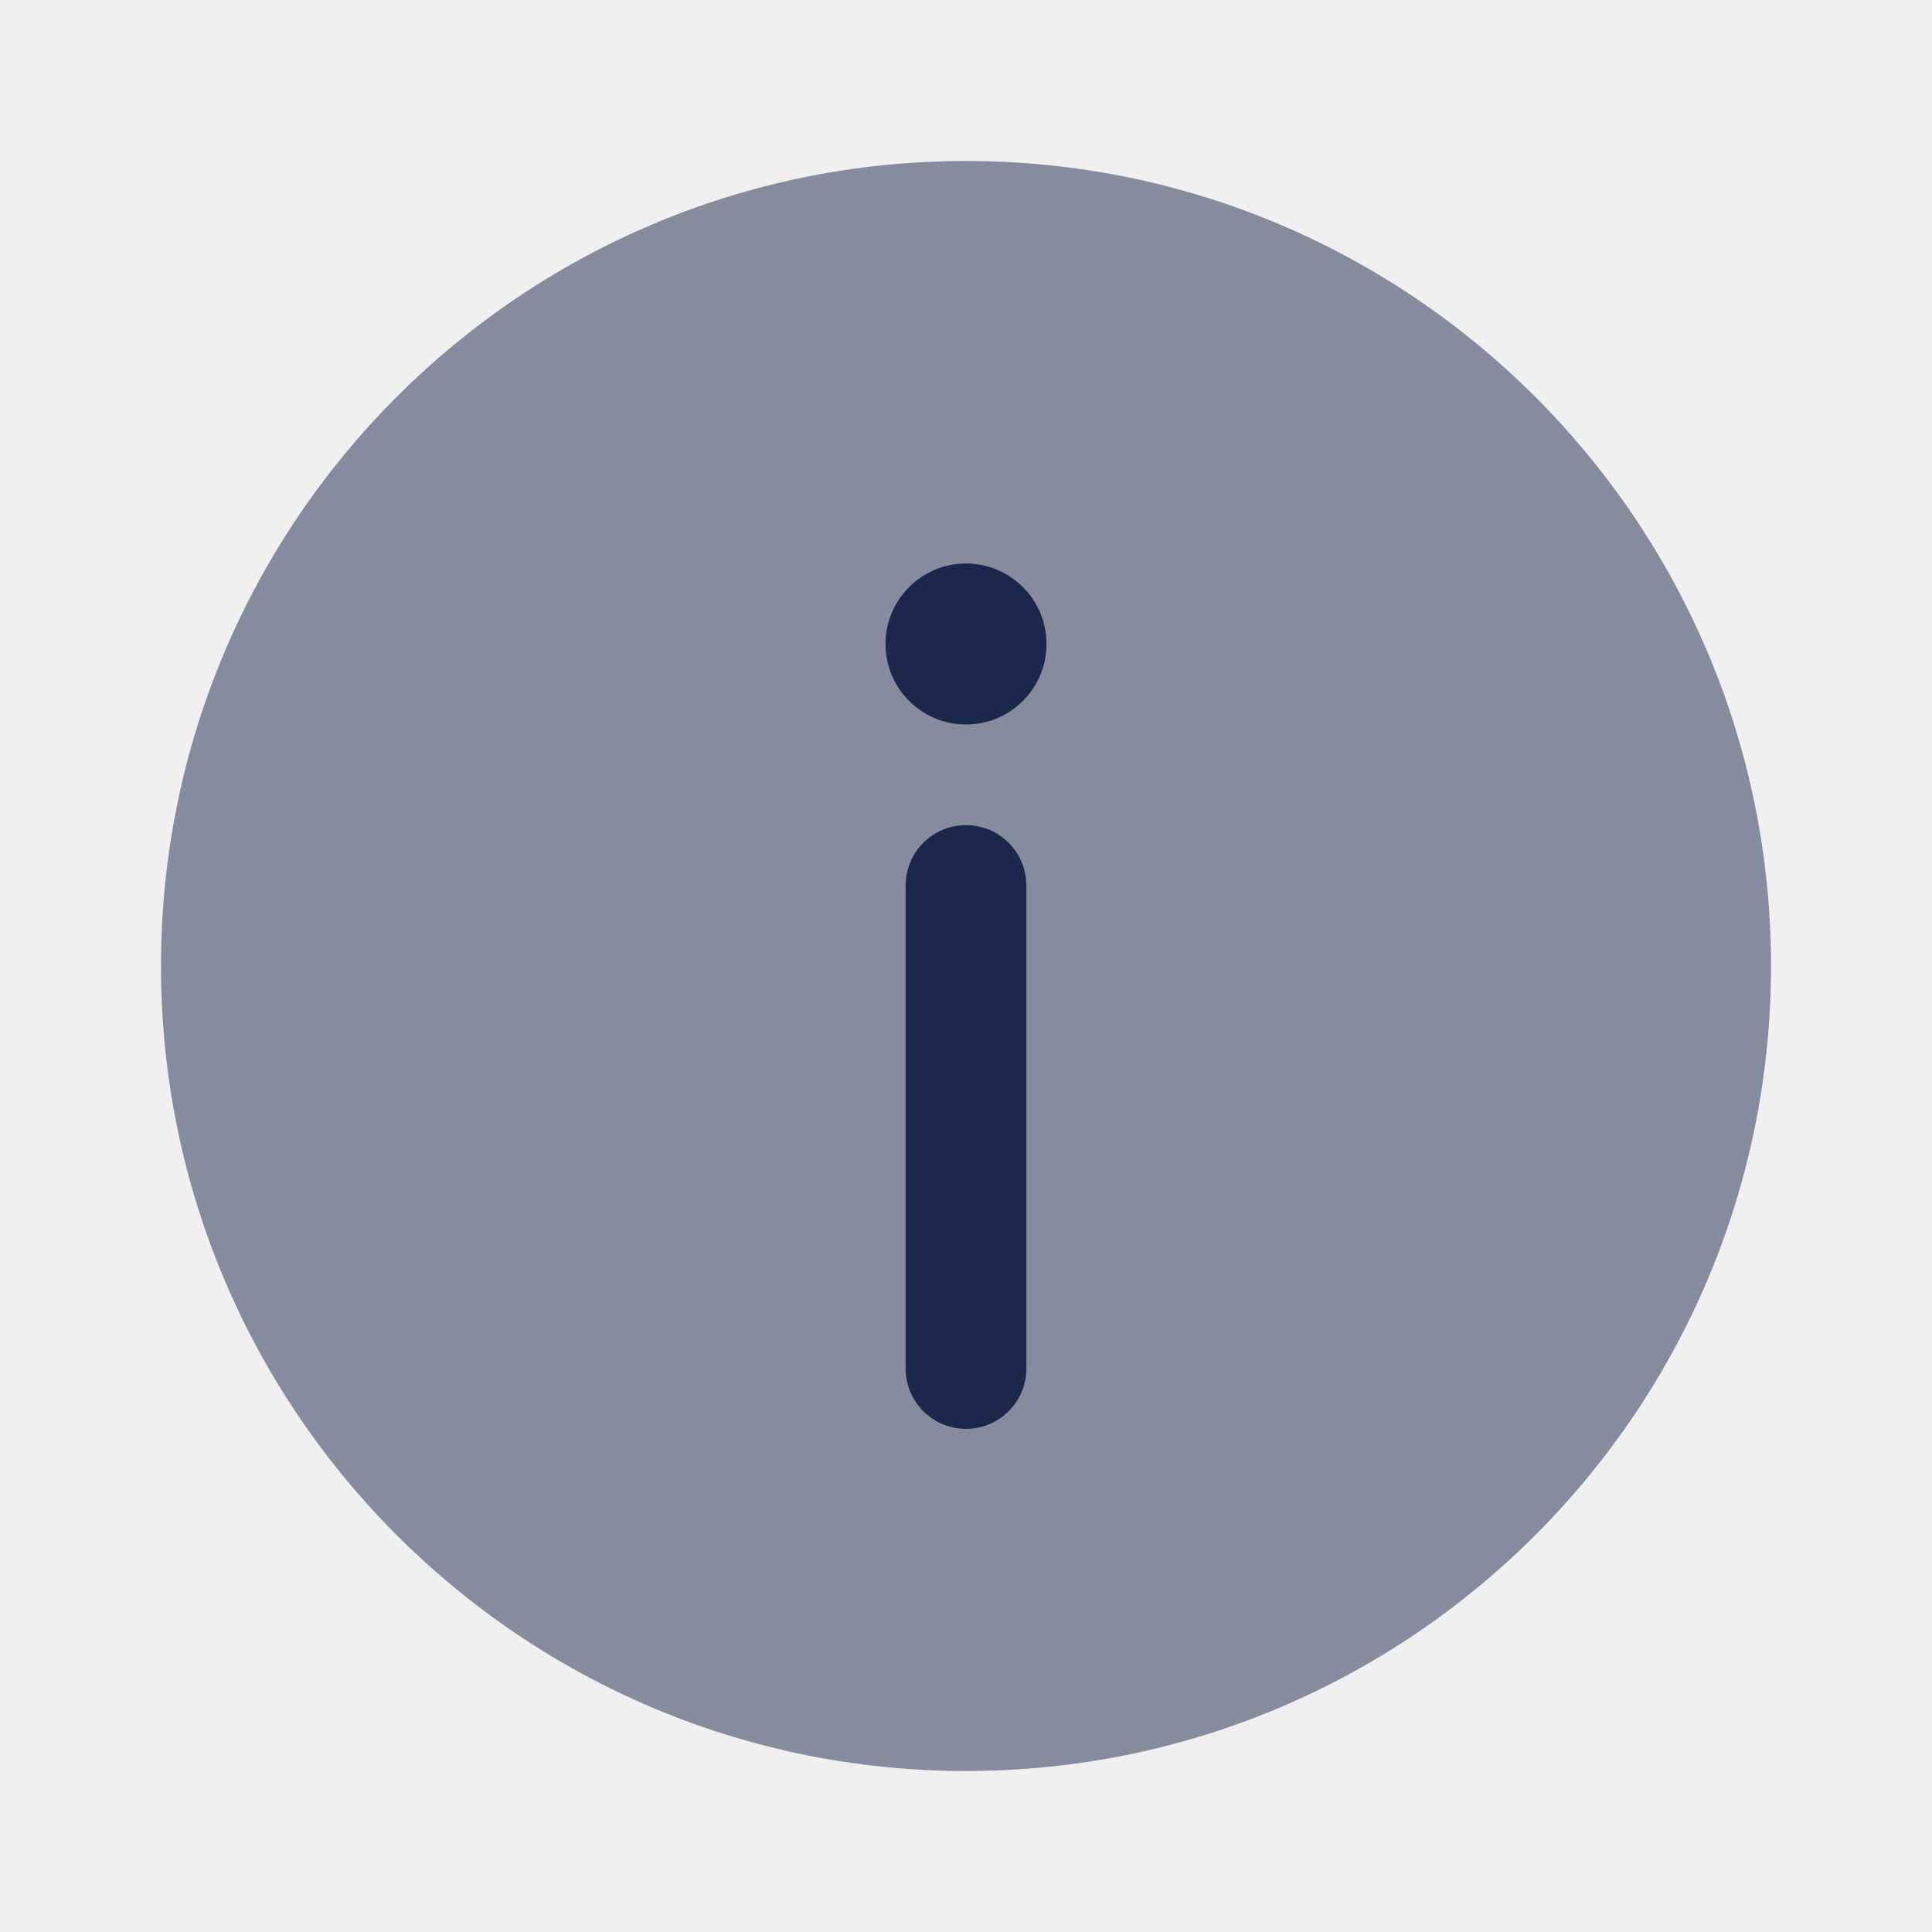
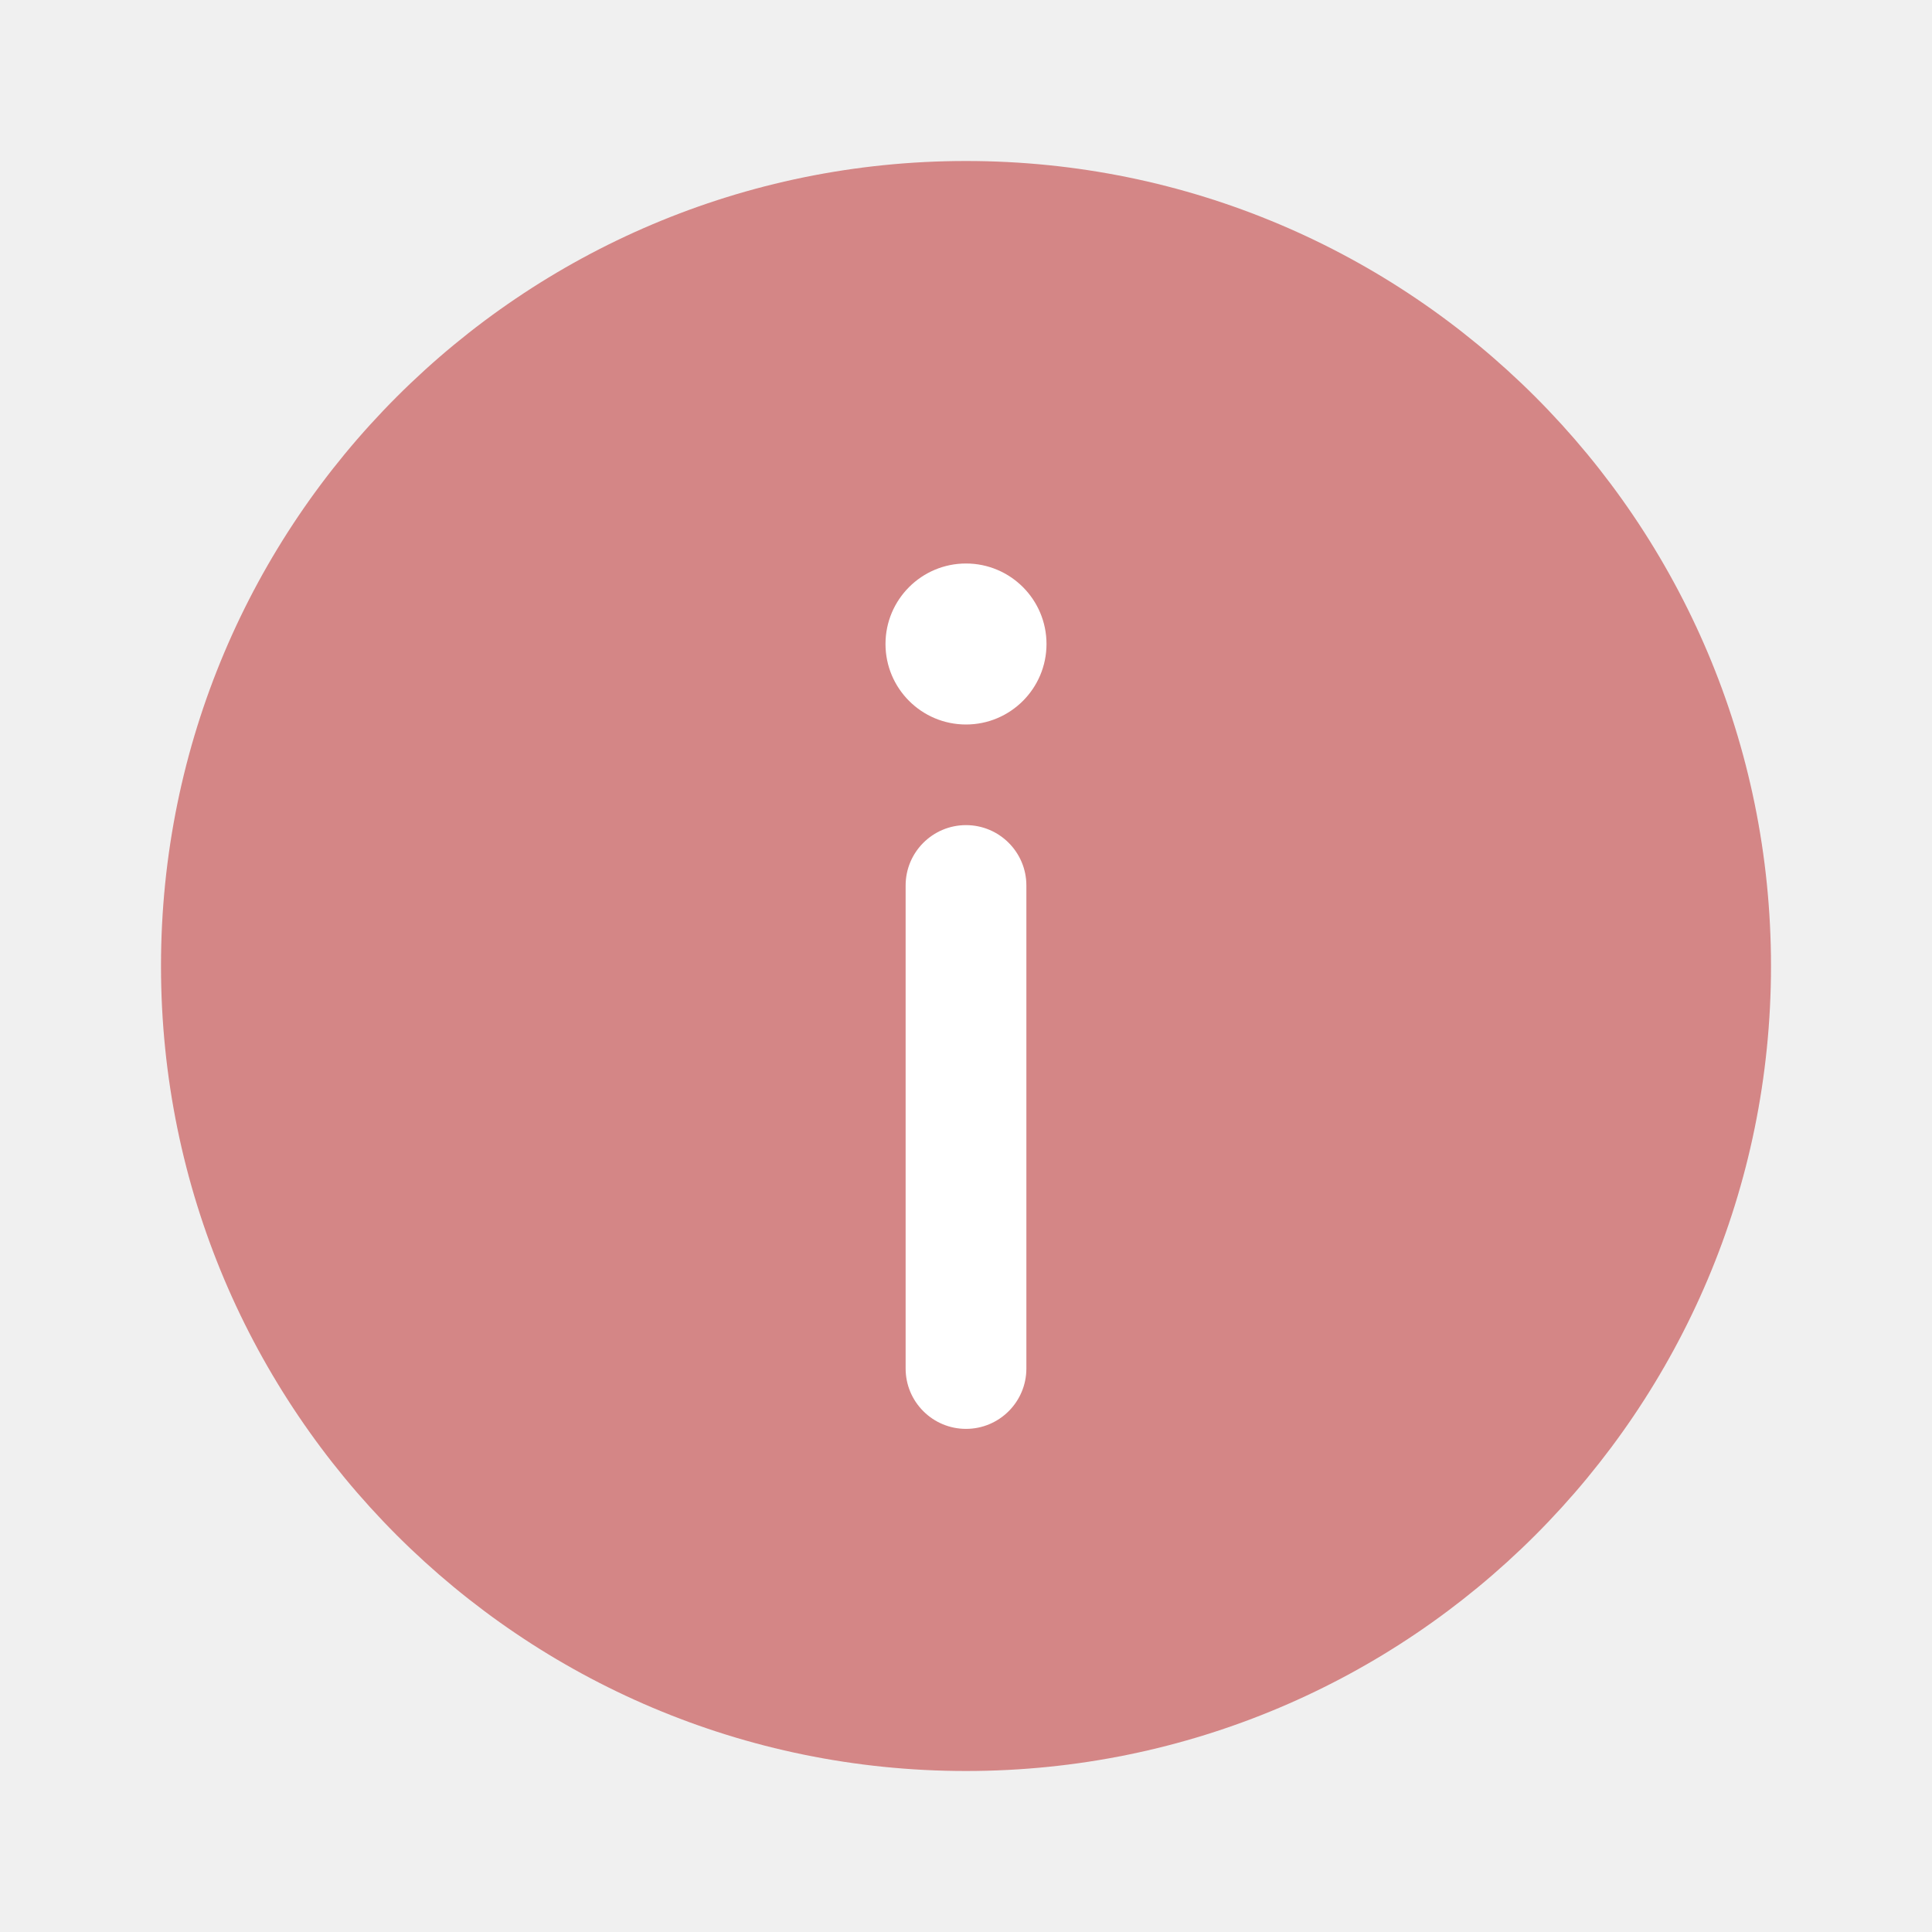
<svg xmlns="http://www.w3.org/2000/svg" width="800px" height="800px" viewBox="0 0 24 24" fill="none">
-   <path opacity="0.5" d="M22 12C22 17.523 17.523 22 12 22C6.477 22 2 17.523 2 12C2 6.477 6.477 2 12 2C17.523 2 22 6.477 22 12Z" fill="#1C274C" />
-   <path d="M12 17.75C12.414 17.75 12.75 17.414 12.75 17V11C12.75 10.586 12.414 10.25 12 10.25C11.586 10.25 11.25 10.586 11.25 11V17C11.25 17.414 11.586 17.75 12 17.75Z" fill="#1C274C" />
-   <path d="M12 7C12.552 7 13 7.448 13 8C13 8.552 12.552 9 12 9C11.448 9 11 8.552 11 8C11 7.448 11.448 7 12 7Z" fill="#1C274C" />
+   <path opacity="0.5" d="M22 12C22 17.523 17.523 22 12 22C6.477 22 2 17.523 2 12C2 6.477 6.477 2 12 2C17.523 2 22 6.477 22 12Z" fill="#B71C1CFF" />
+   <path d="M12 17.75C12.414 17.75 12.75 17.414 12.75 17V11C12.75 10.586 12.414 10.25 12 10.25C11.586 10.25 11.25 10.586 11.25 11V17C11.25 17.414 11.586 17.75 12 17.75Z" fill="#FFF" />
+   <path d="M12 7C12.552 7 13 7.448 13 8C13 8.552 12.552 9 12 9C11.448 9 11 8.552 11 8C11 7.448 11.448 7 12 7Z" fill="#FFF" />
</svg>
